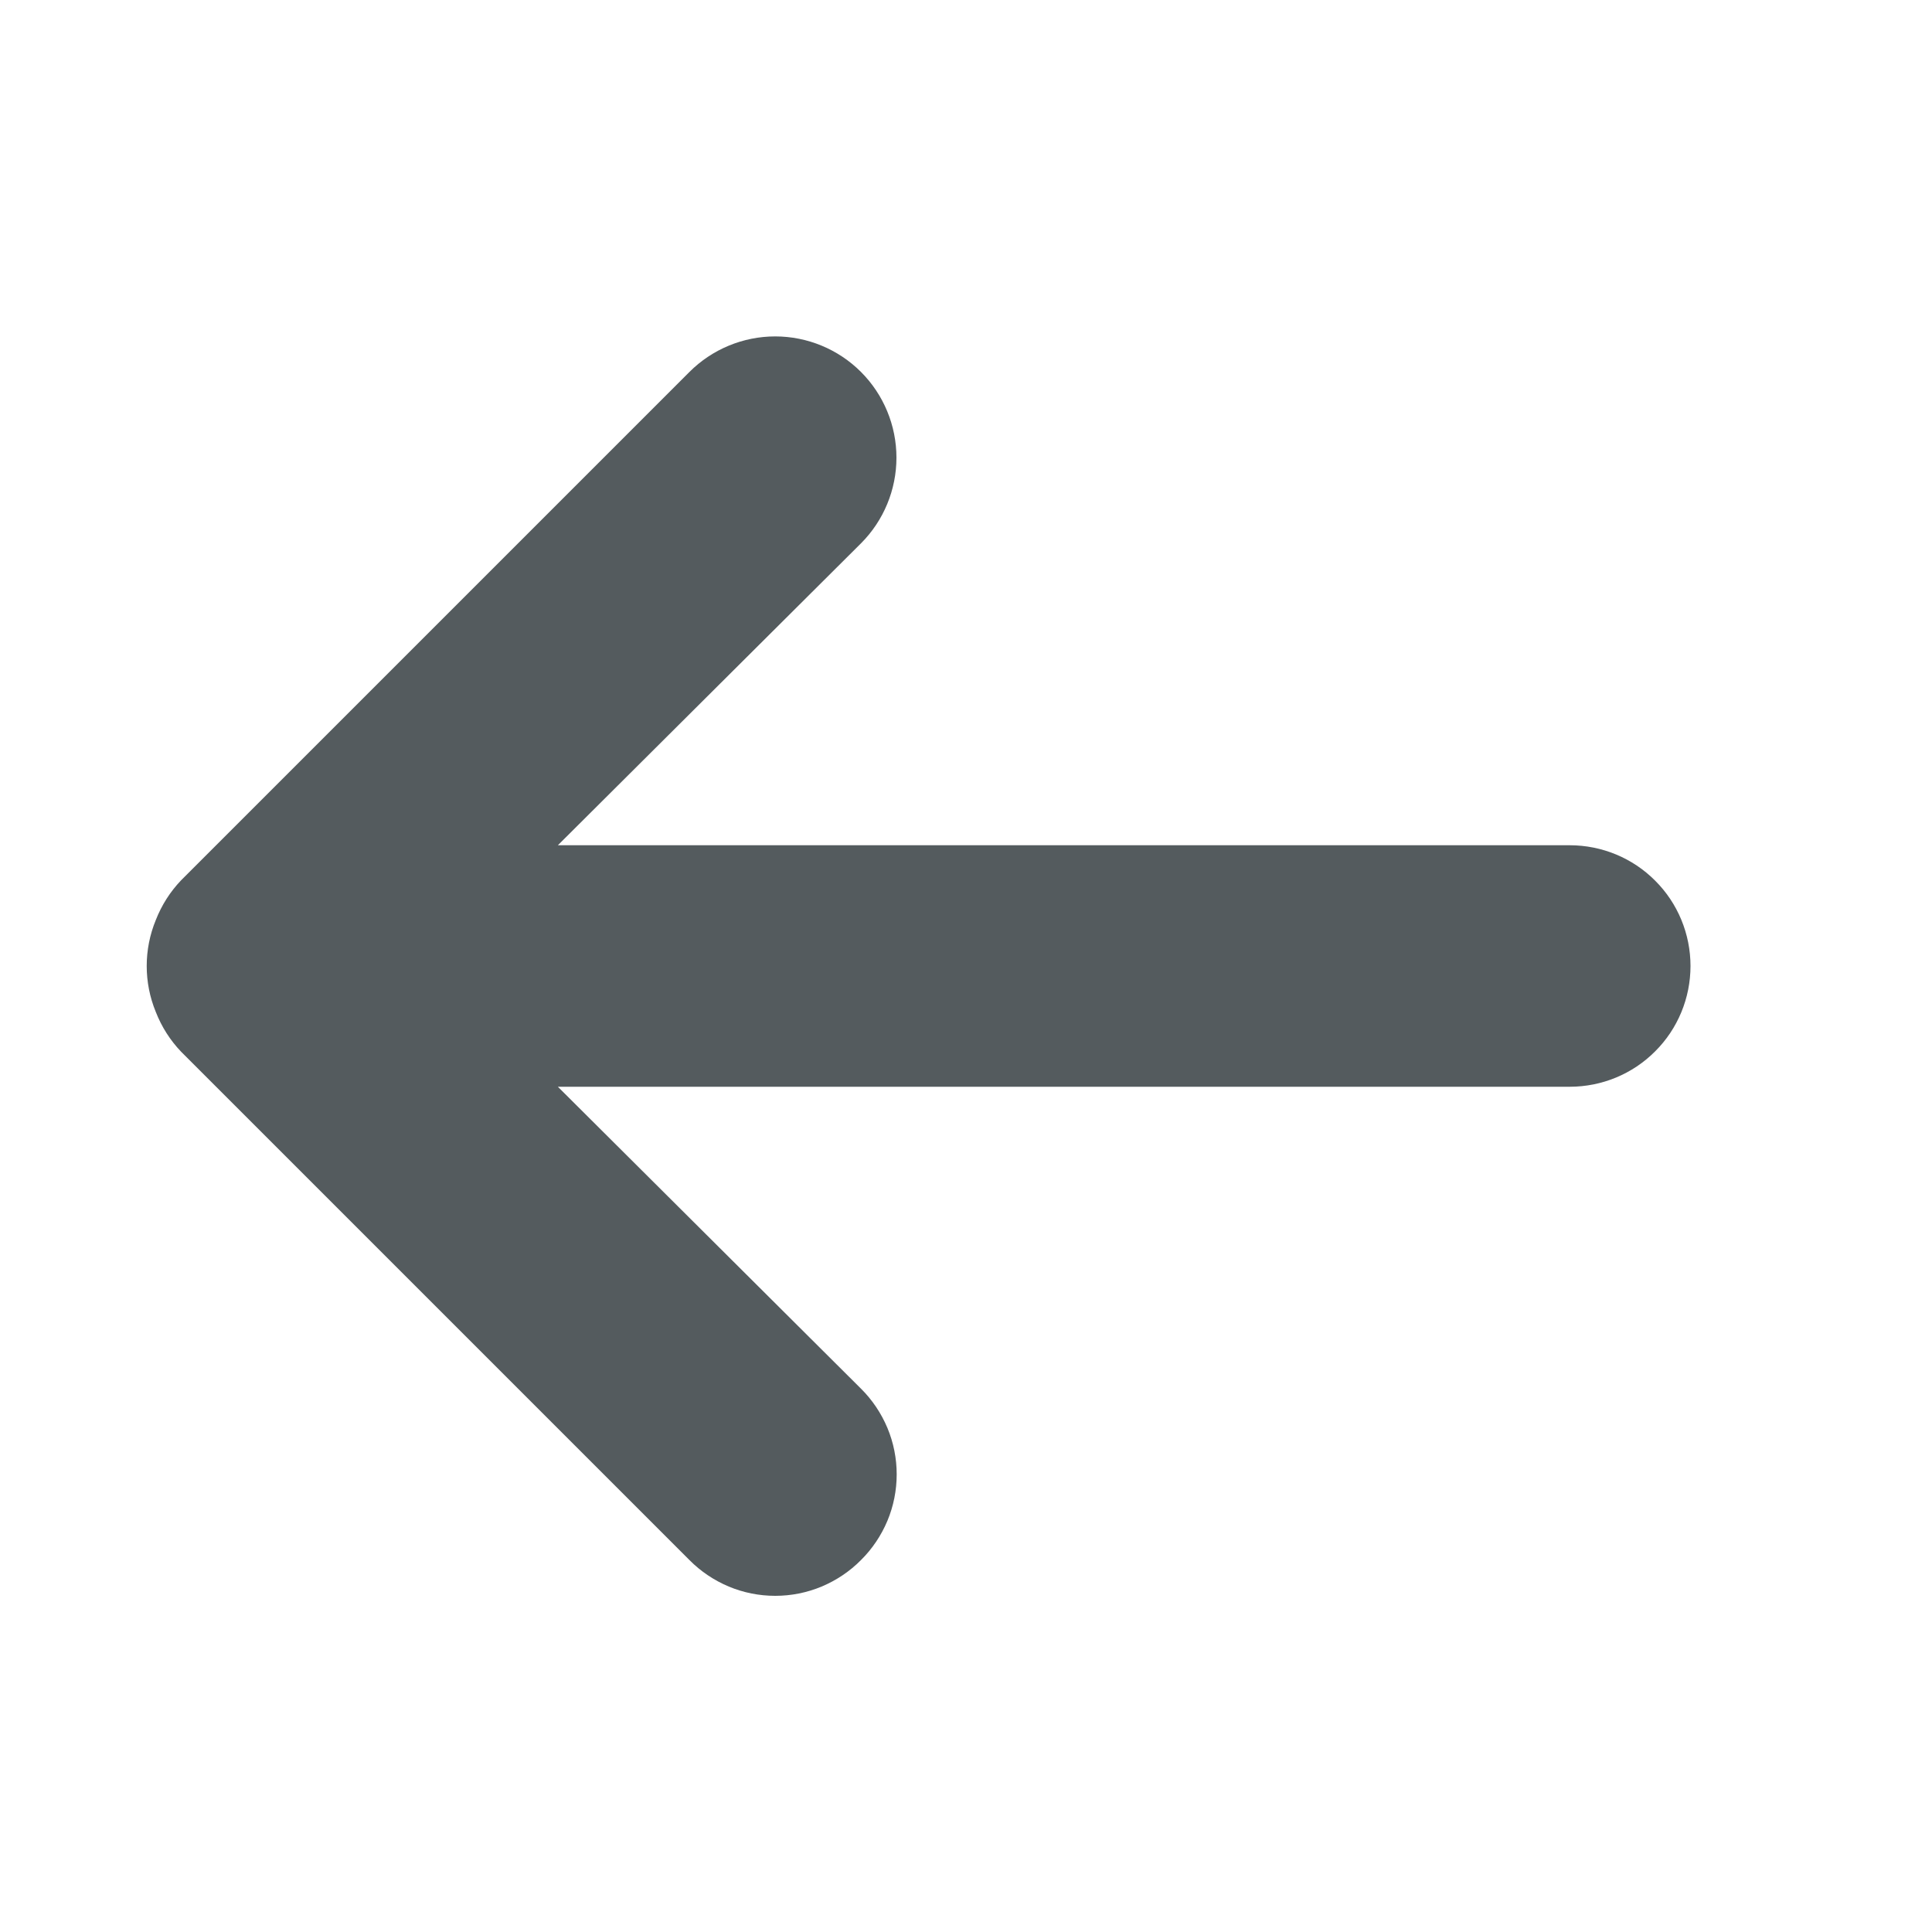
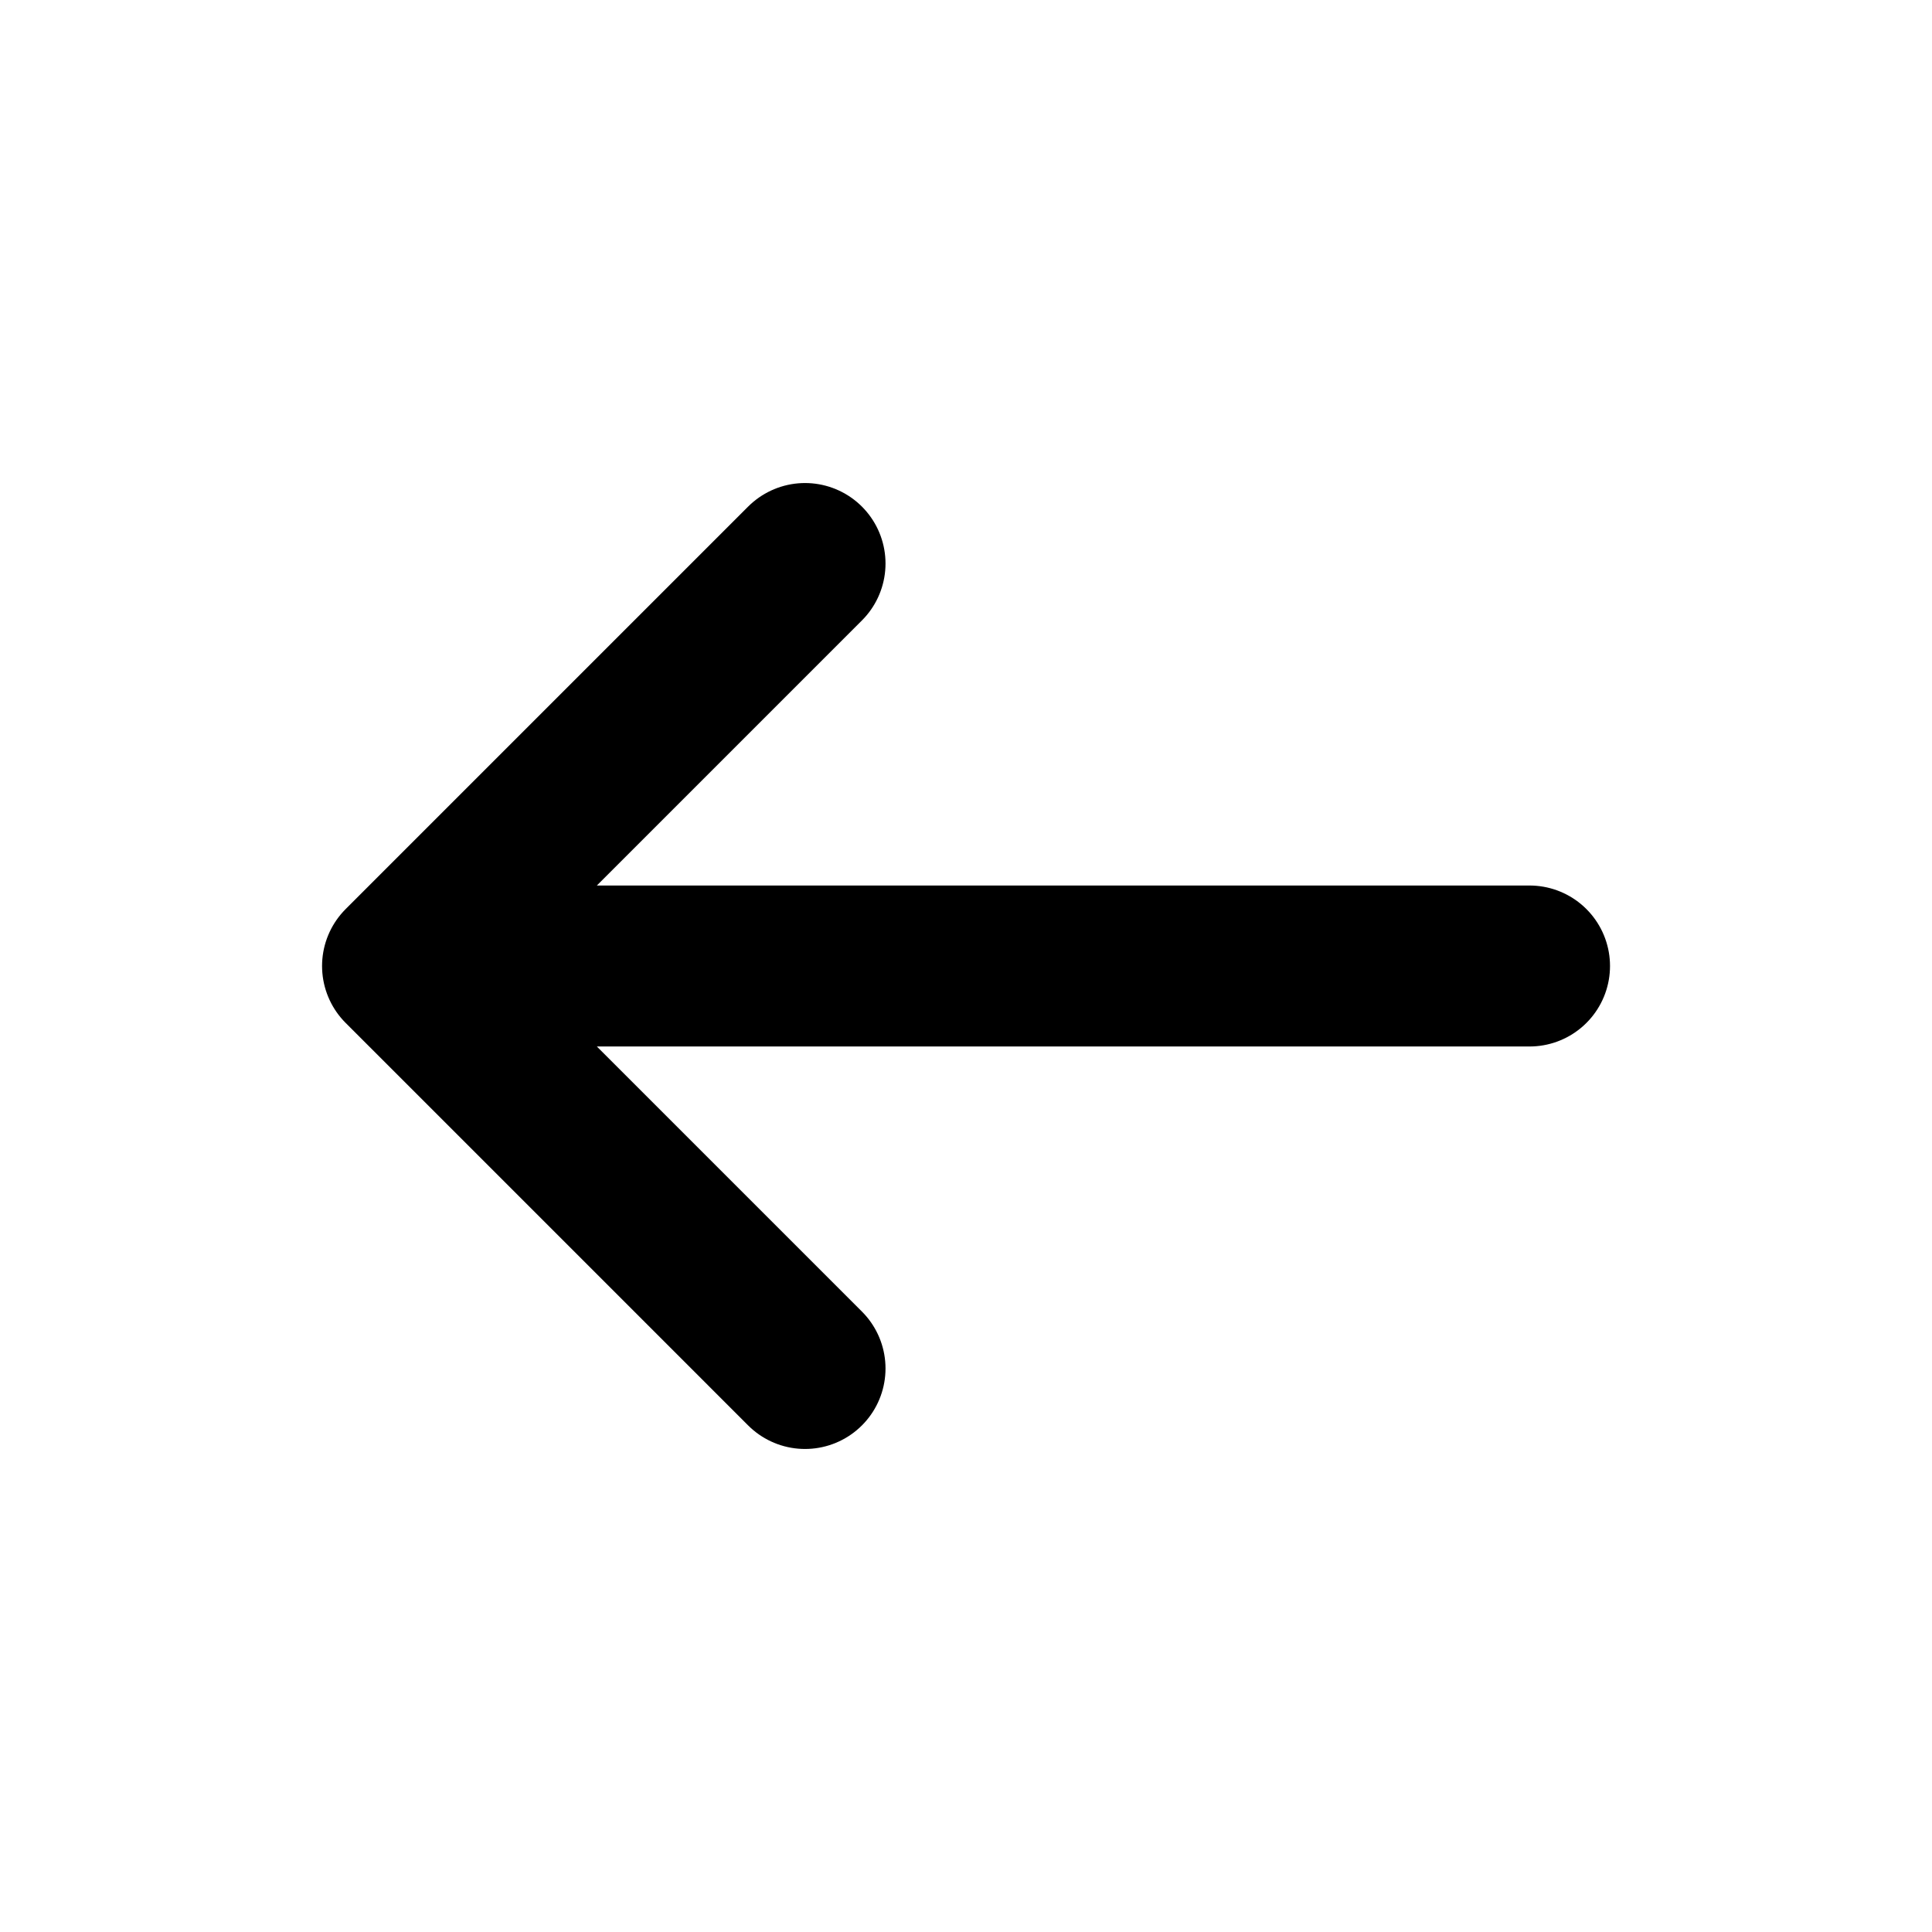
- <svg xmlns="http://www.w3.org/2000/svg" width="16" height="16" viewBox="0 0 16 16" fill="none">
-   <path d="M13 7H4.62L7.13 4.5C7.318 4.312 7.424 4.056 7.424 3.79C7.424 3.524 7.318 3.268 7.13 3.08C6.942 2.892 6.686 2.786 6.42 2.786C6.154 2.786 5.898 2.892 5.71 3.08L1.5 7.29C1.409 7.385 1.338 7.497 1.29 7.62C1.19 7.863 1.19 8.137 1.29 8.38C1.338 8.503 1.409 8.615 1.5 8.71L5.71 12.92C5.803 13.014 5.914 13.088 6.035 13.139C6.157 13.19 6.288 13.216 6.42 13.216C6.552 13.216 6.683 13.19 6.805 13.139C6.926 13.088 7.037 13.014 7.13 12.92C7.224 12.827 7.298 12.716 7.349 12.595C7.4 12.473 7.426 12.342 7.426 12.21C7.426 12.078 7.4 11.947 7.349 11.825C7.298 11.704 7.224 11.593 7.13 11.5L4.62 9H13C13.265 9 13.52 8.895 13.707 8.707C13.895 8.52 14 8.265 14 8C14 7.735 13.895 7.48 13.707 7.293C13.52 7.105 13.265 7 13 7Z" fill="#545B5E" />
+ <svg xmlns="http://www.w3.org/2000/svg" width="28" height="28" viewBox="0 0 28 28" fill="none">
+   <path d="M22.167 14H5.834M5.834 14L11.667 8.167M5.834 14L11.667 19.833" stroke="#000000" stroke-width="2.333" stroke-linecap="round" stroke-linejoin="round" />
</svg>
